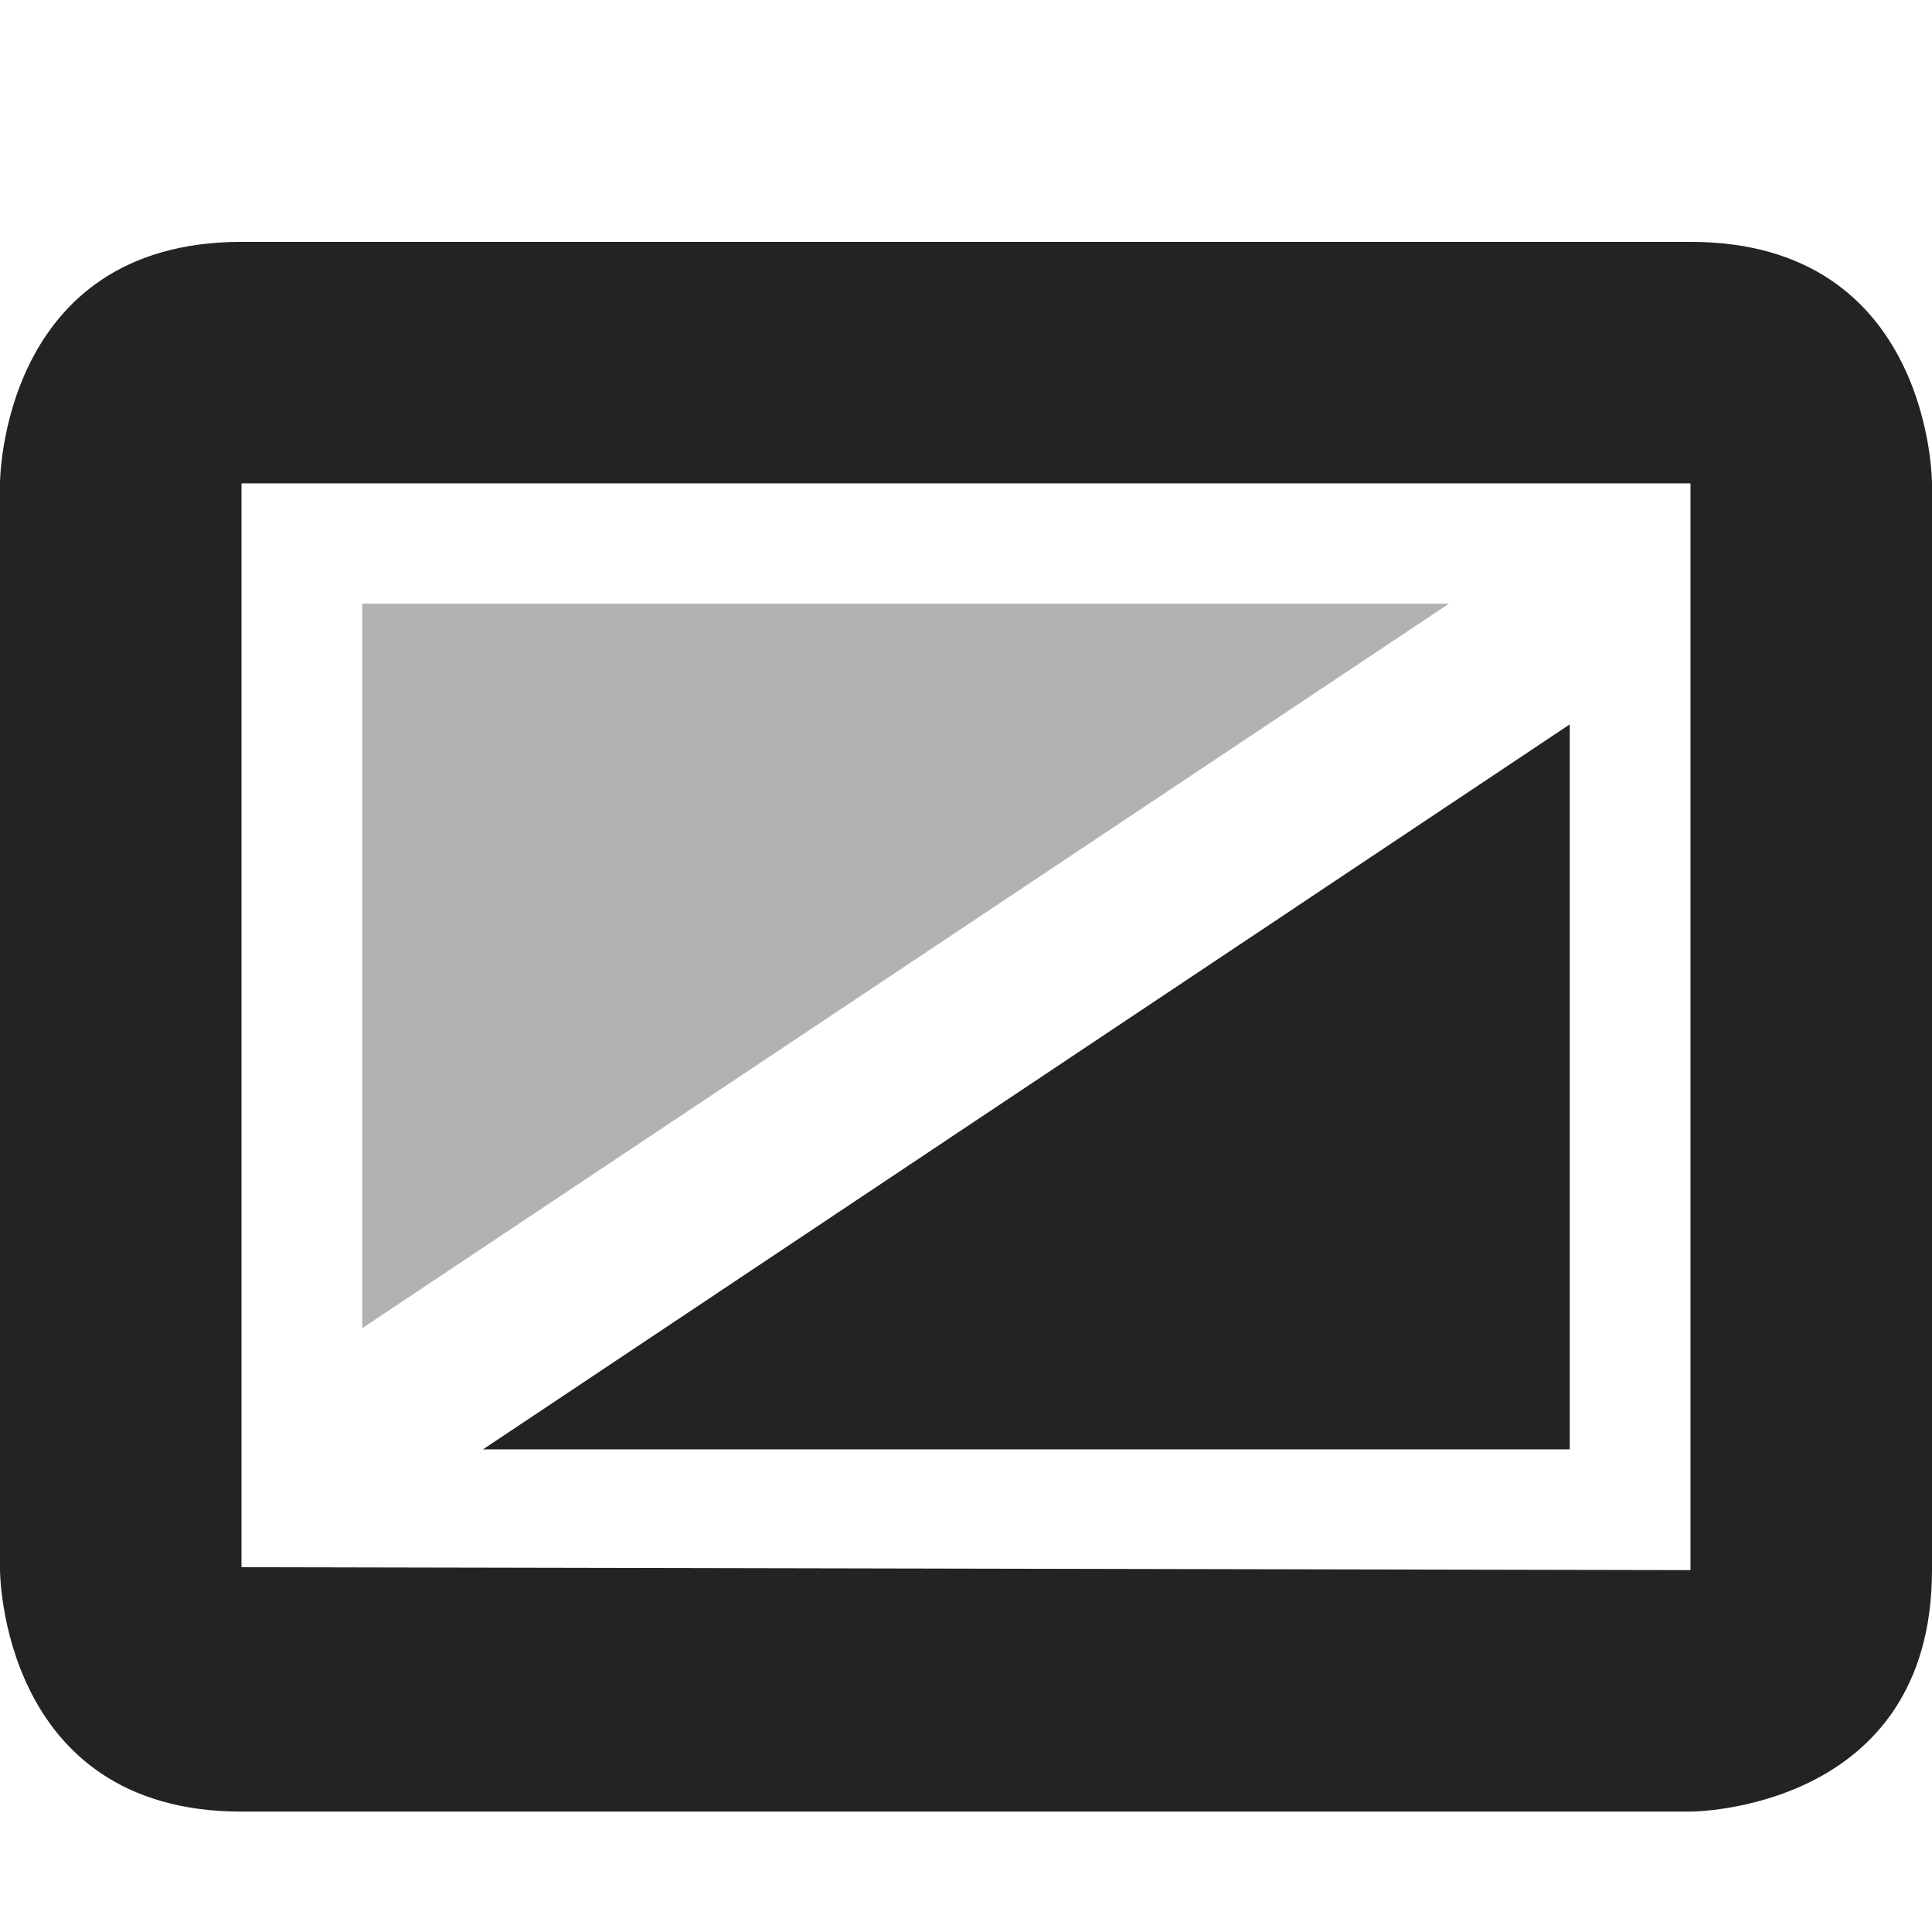
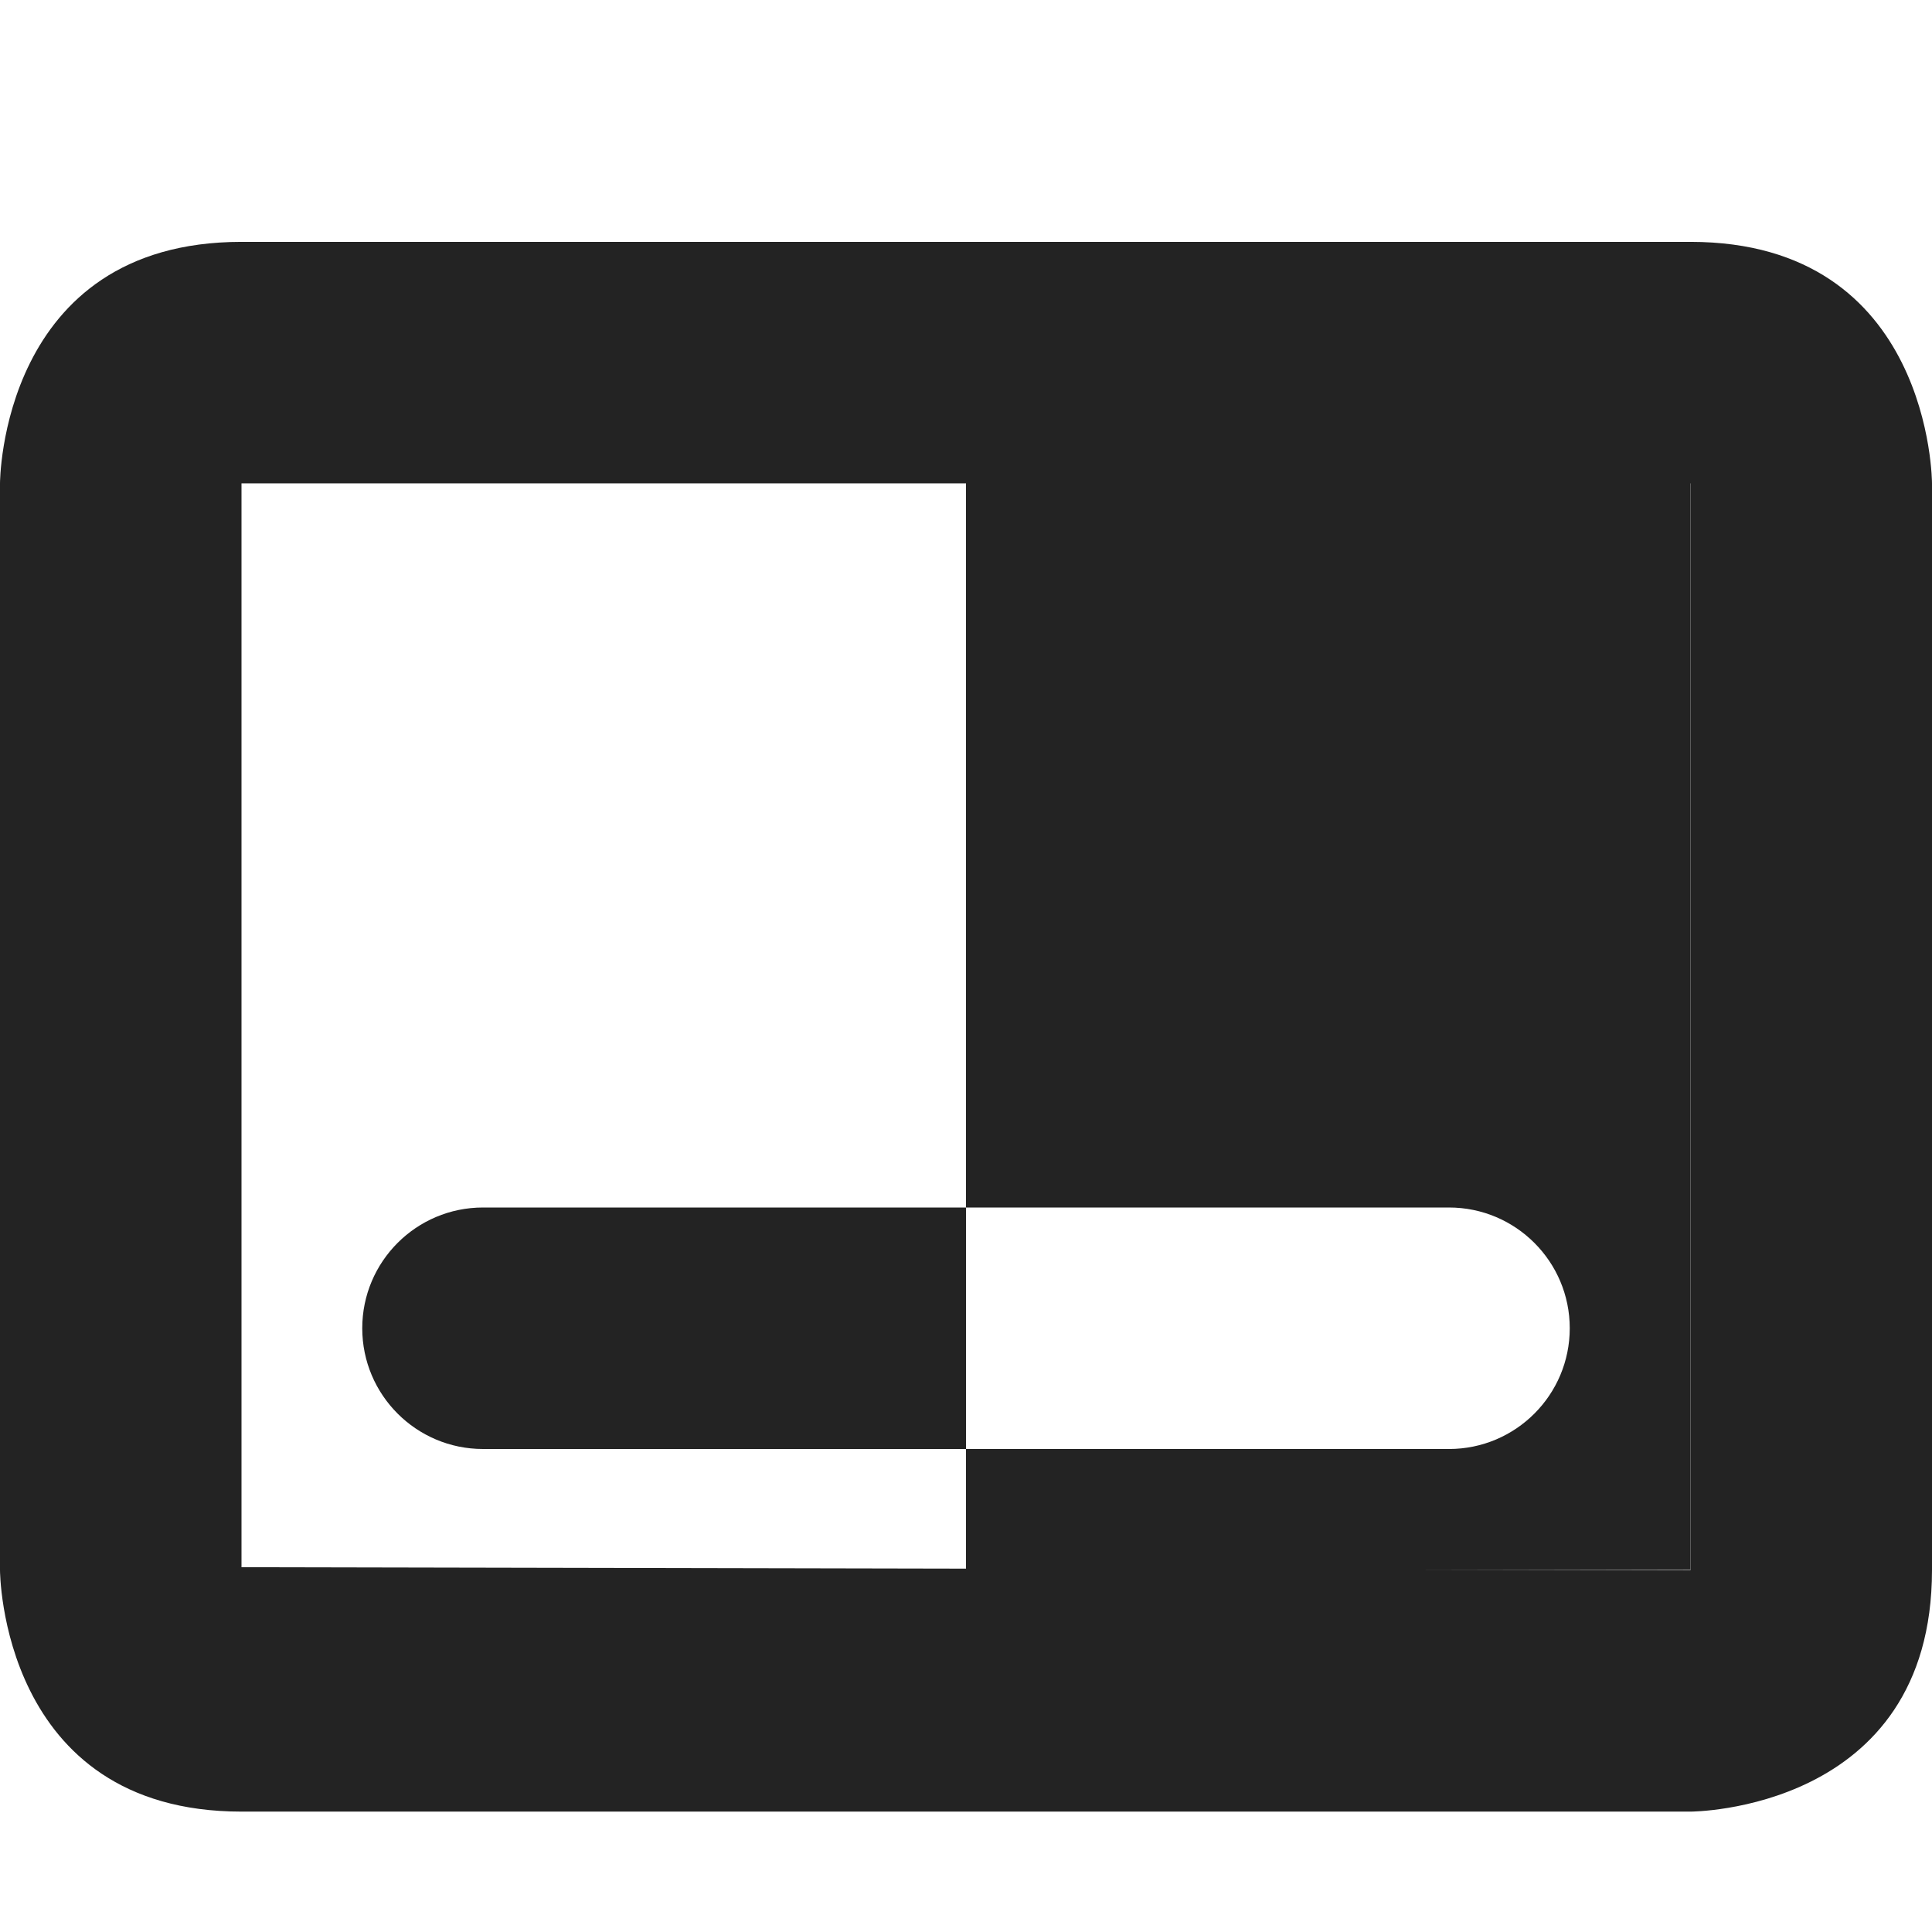
<svg xmlns="http://www.w3.org/2000/svg" width="16" height="16" viewBox="0 0 16 16" fill="none">
  <path d="M2 2.003C0 2.003 0 4.003 0 4.003V13.003C0 13.003 0 15.003 2 15.003H14C14 15.003 15.999 15.003 16 13.003V4.003C16 4.003 16 2.003 14 2.003H2ZM2 4.003H14V13.003L2 12.979V4.003Z" fill="#232323" />
-   <path d="M4 12.003L13 5.999V12.003H4Z" fill="#232323" />
-   <path opacity="0.35" d="M3 4.999V10.999L12 4.999H3Z" fill="#232323" />
+   <path d="M14 4H8V10H12C12.552 10 13 10.448 13 11C13 11.552 12.552 12 12 12H8V13H14V4Z" fill="#232323" />
+   <path d="M3 11C3 10.448 3.448 10 4 10H8V12H4C3.448 12 3 11.552 3 11Z" fill="#232323" />
</svg>
